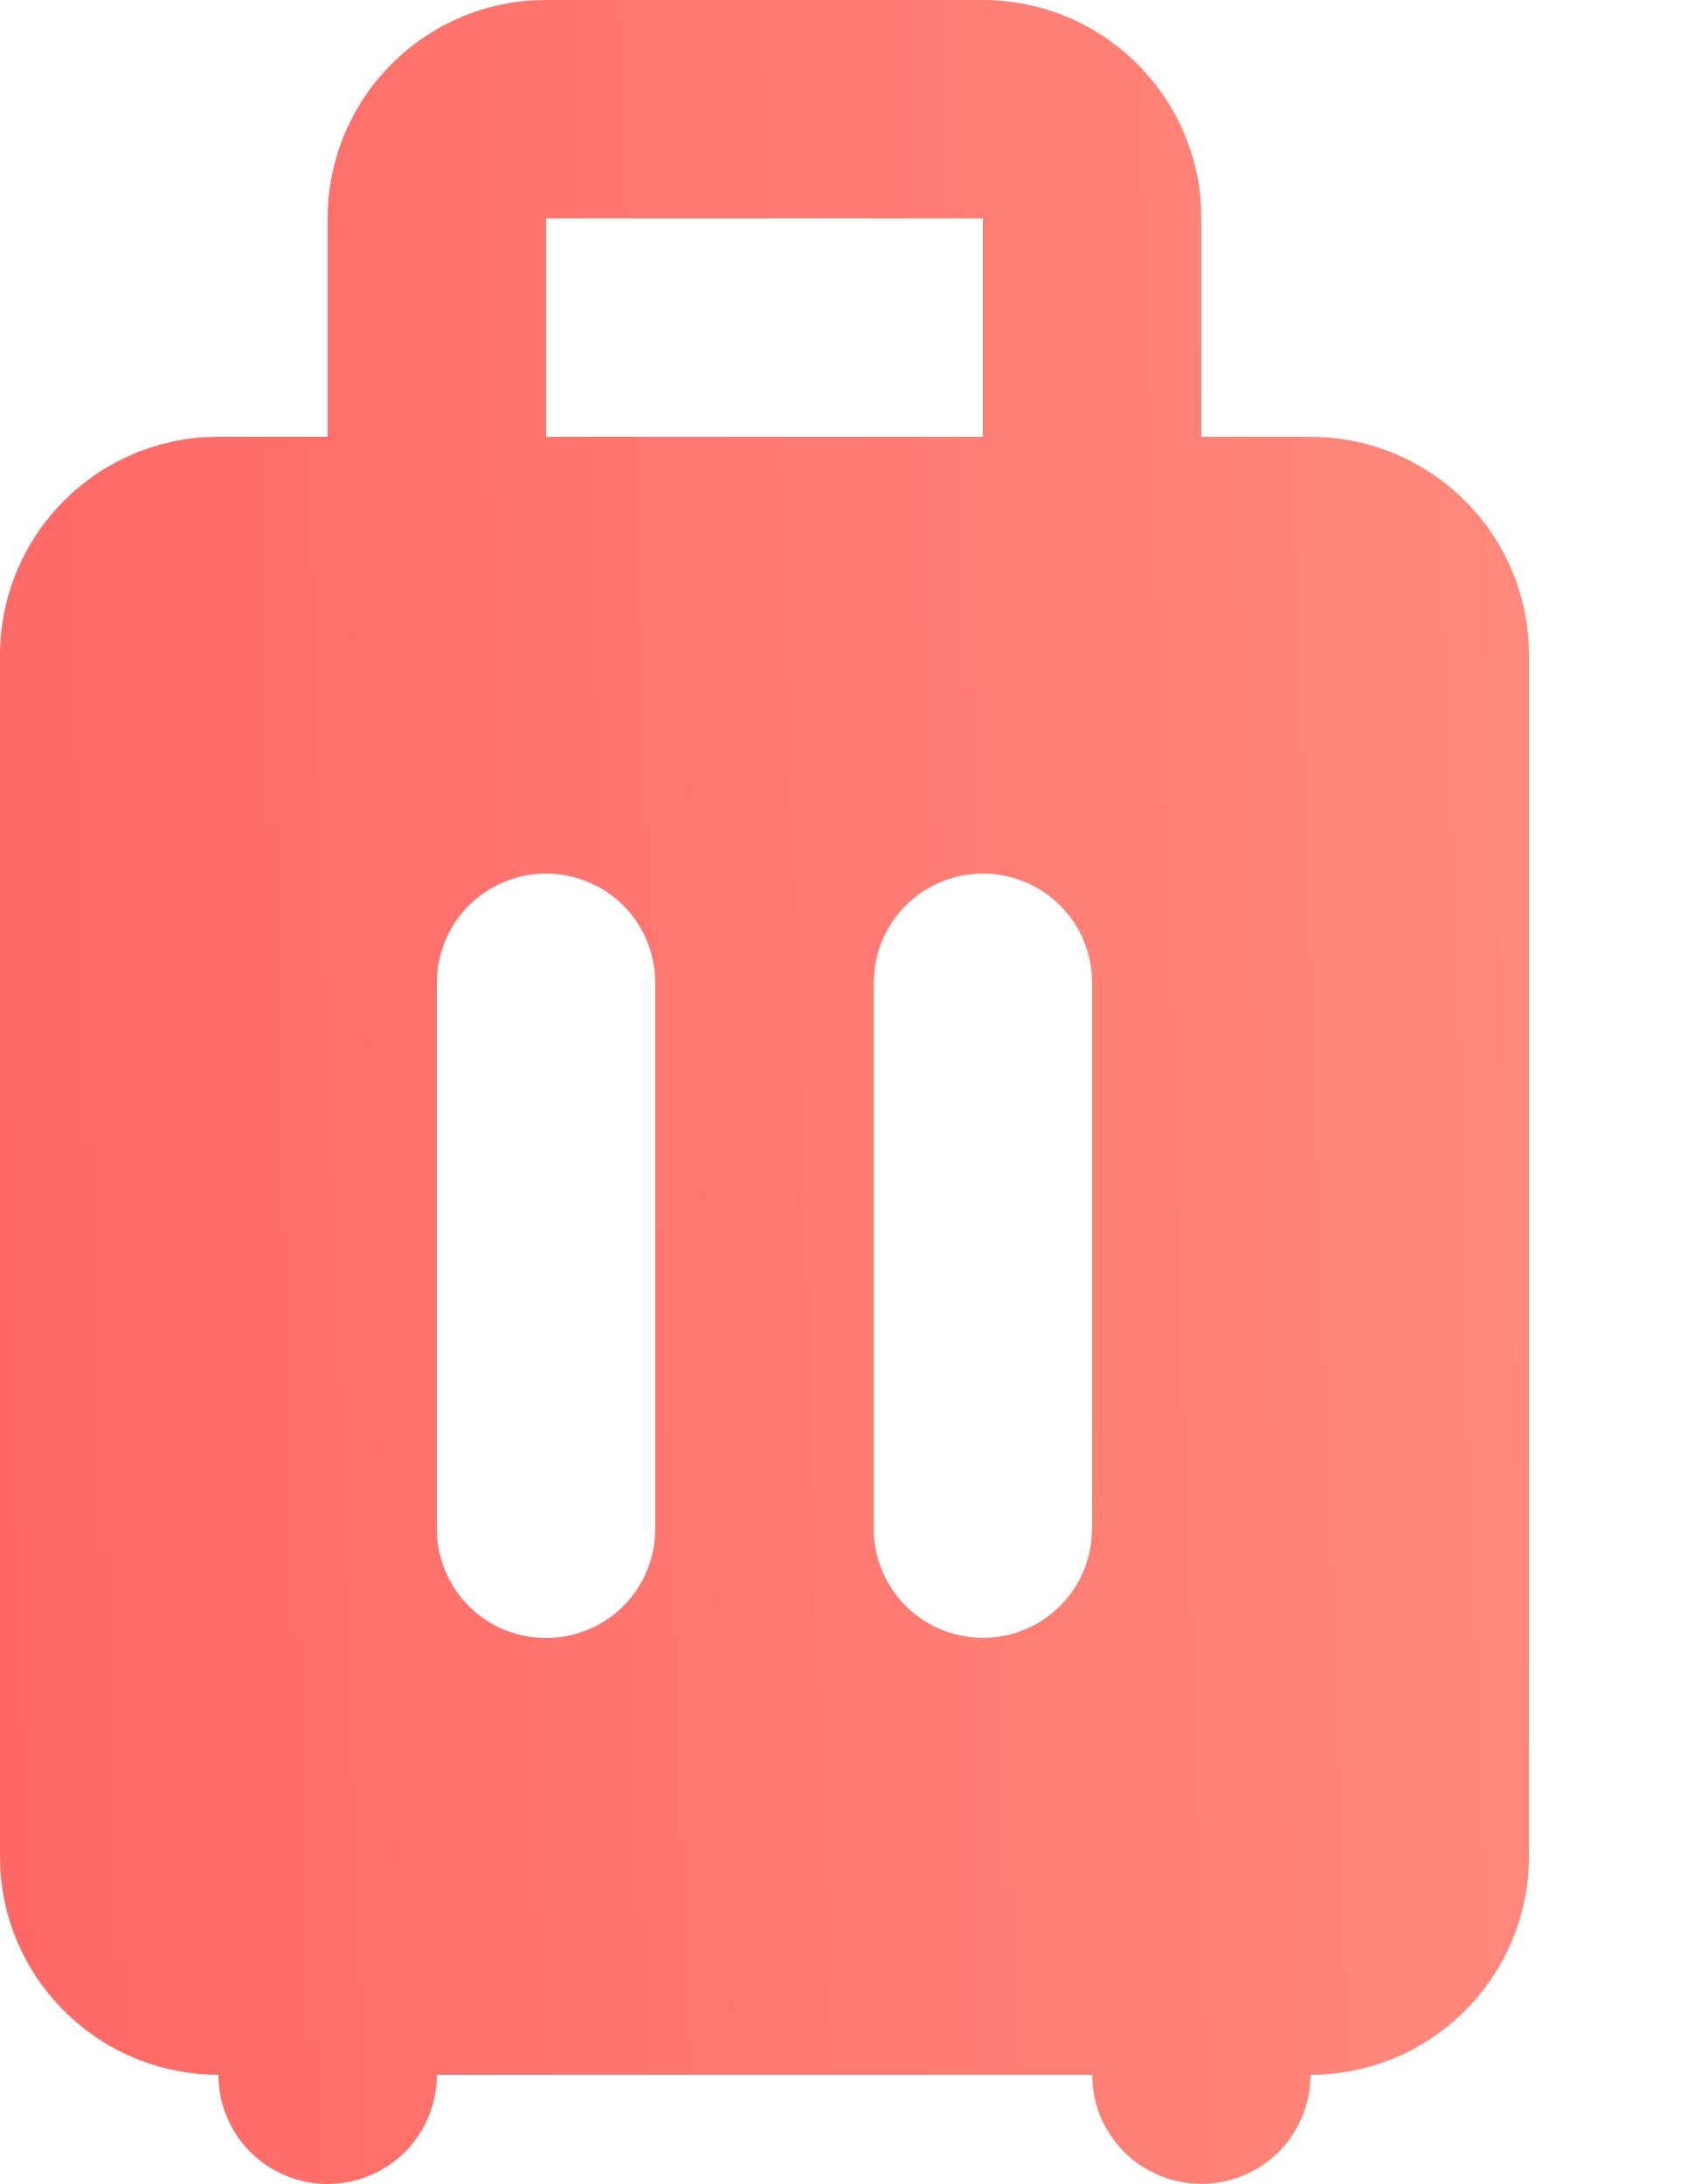
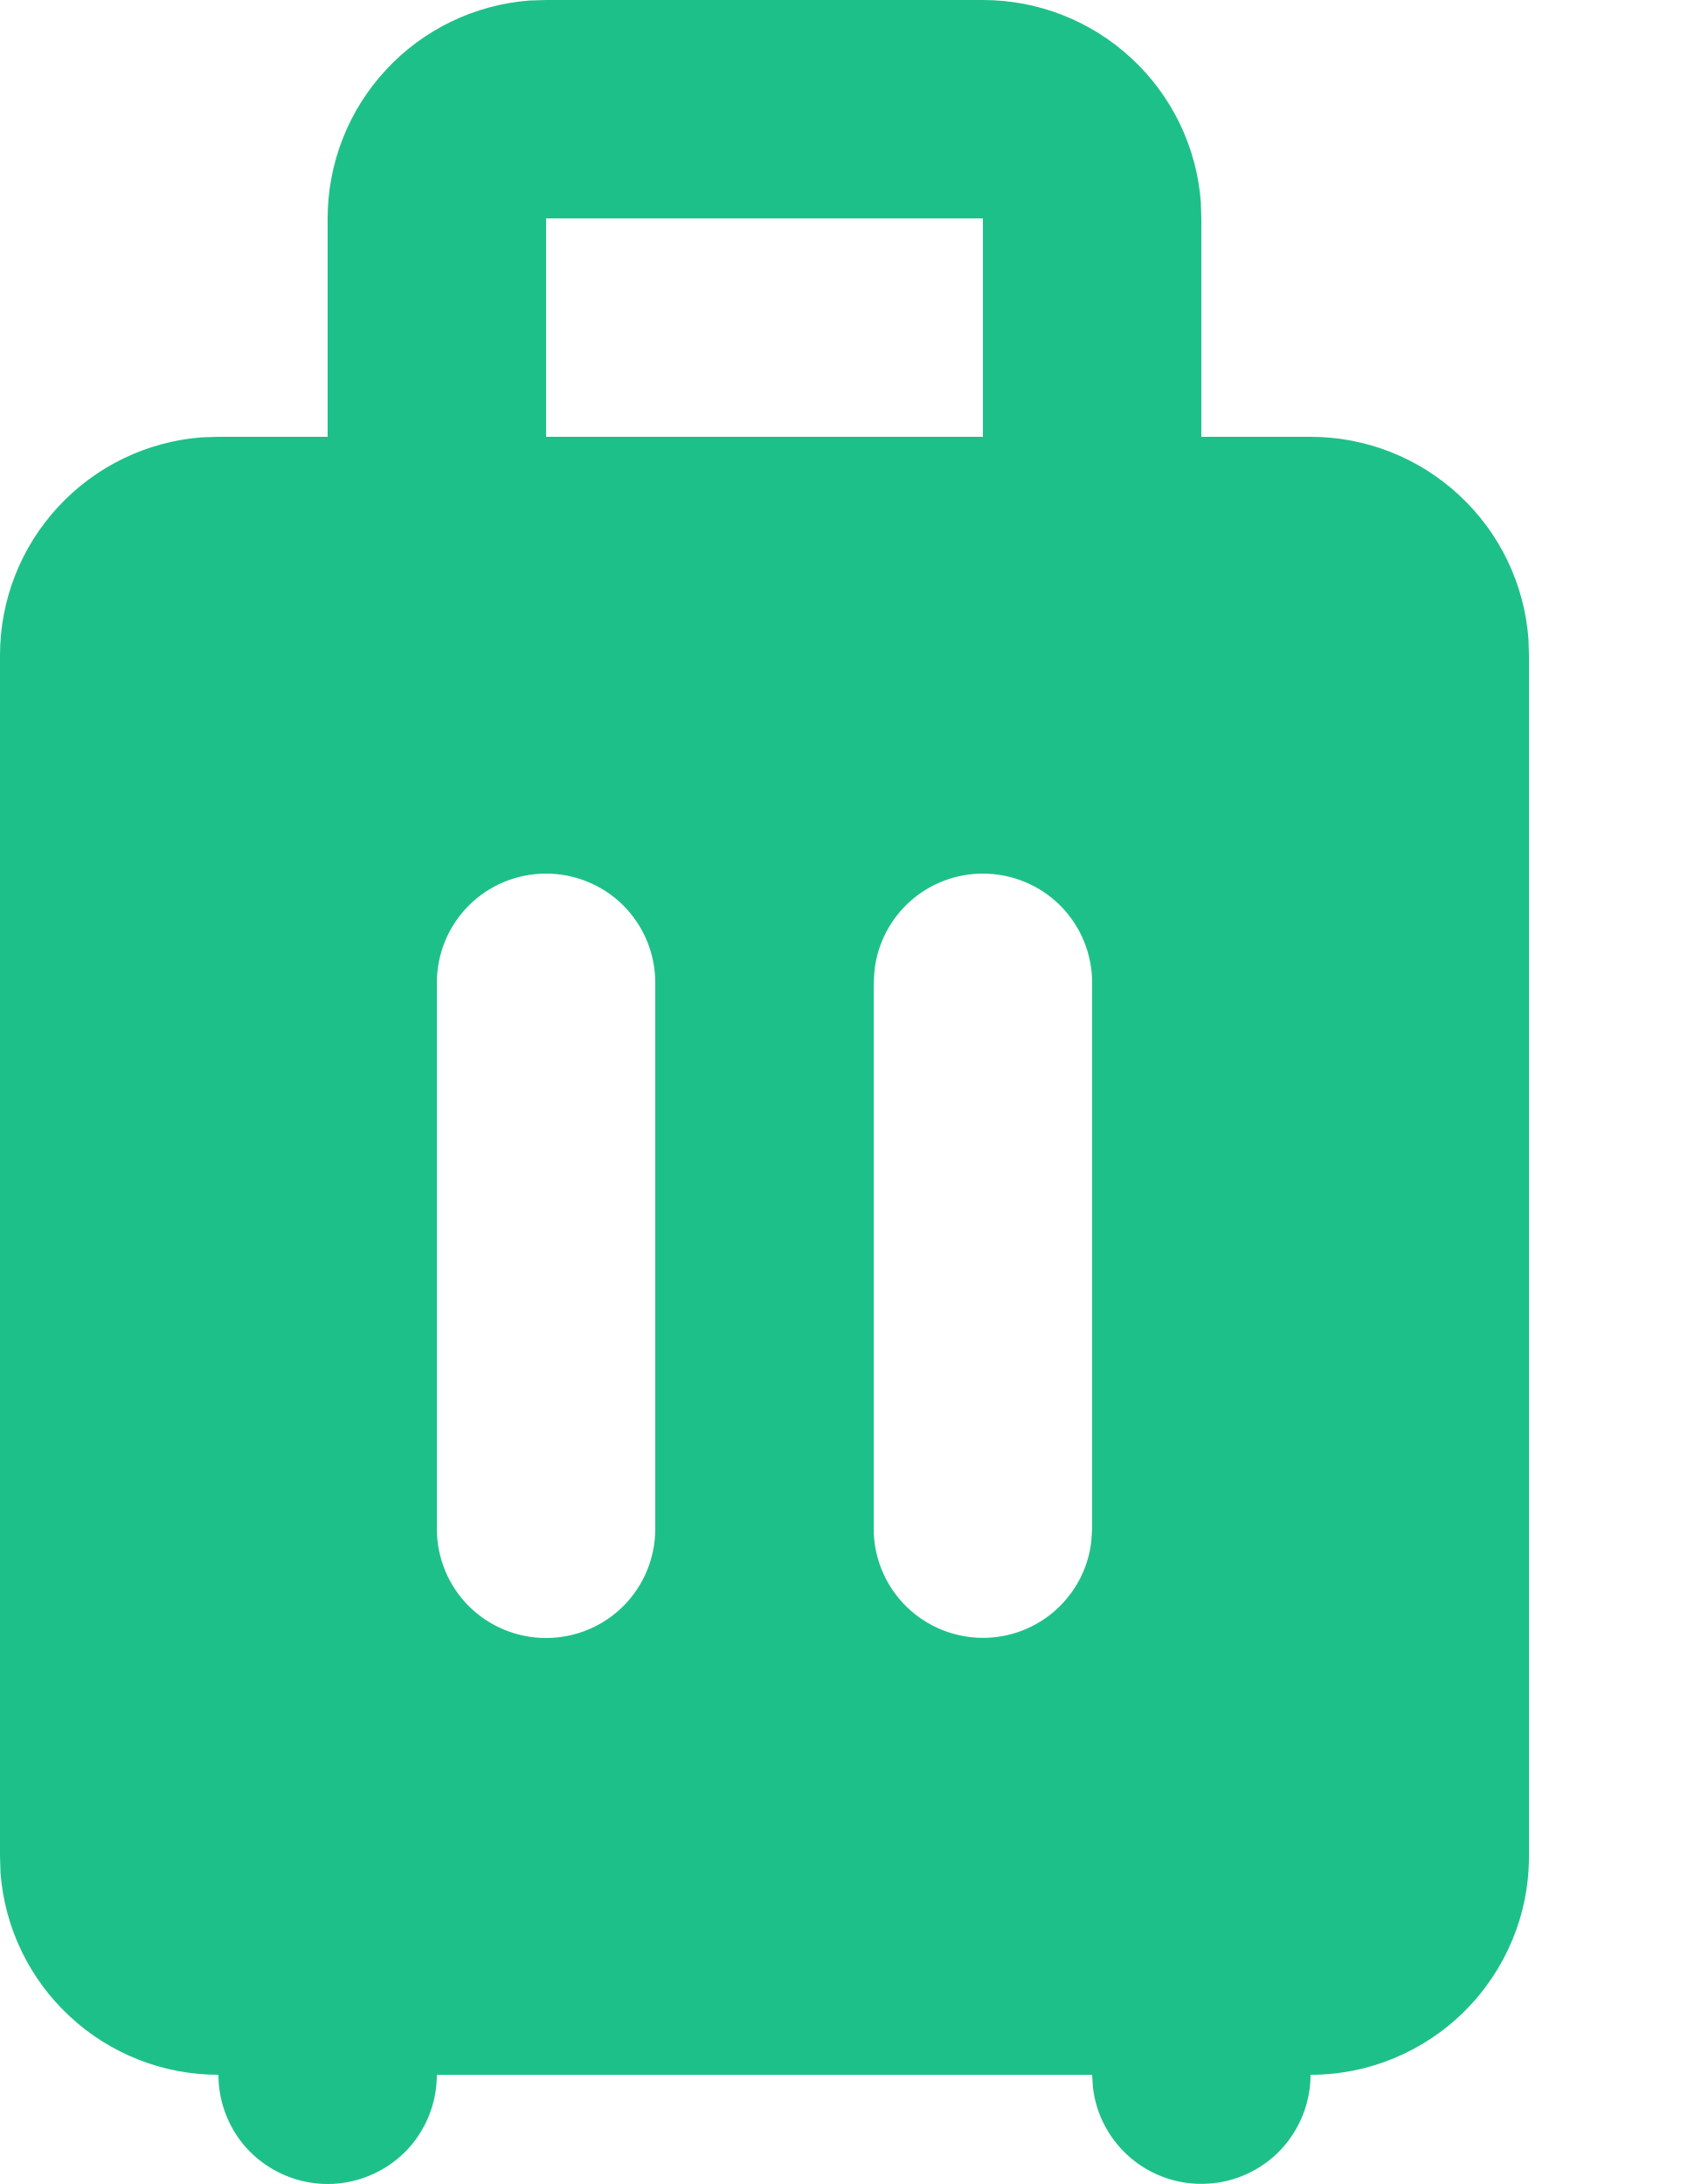
<svg xmlns="http://www.w3.org/2000/svg" width="10" height="13" viewBox="0 0 10 13" fill="none">
  <path id="Vector" fill-rule="evenodd" clip-rule="evenodd" d="M5.85 6.51742e-08C6.178 -0 6.494 0.124 6.734 0.347C6.975 0.57 7.122 0.875 7.147 1.202L7.15 1.3V2.6H7.8C8.128 2.6 8.444 2.724 8.684 2.947C8.925 3.17 9.072 3.475 9.097 3.803L9.1 3.9V11.05C9.1 11.395 8.963 11.725 8.719 11.969C8.475 12.213 8.145 12.35 7.8 12.35C7.8 12.516 7.736 12.675 7.623 12.796C7.509 12.916 7.353 12.989 7.188 12.998C7.023 13.008 6.86 12.954 6.733 12.848C6.606 12.741 6.524 12.591 6.505 12.426L6.5 12.35H2.6C2.6 12.522 2.532 12.688 2.41 12.81C2.288 12.931 2.122 13 1.95 13C1.778 13 1.612 12.931 1.49 12.81C1.368 12.688 1.3 12.522 1.3 12.35C0.972 12.35 0.656 12.226 0.416 12.003C0.175 11.78 0.028 11.475 0.003 11.148L6.51742e-08 11.05V3.9C-0 3.572 0.124 3.256 0.347 3.016C0.57 2.775 0.875 2.628 1.202 2.603L1.3 2.6H1.95V1.3C1.95 0.972 2.074 0.656 2.297 0.416C2.52 0.175 2.825 0.028 3.152 0.003L3.25 6.51742e-08H5.85ZM3.25 5.2C3.078 5.2 2.912 5.268 2.79 5.39C2.668 5.512 2.6 5.678 2.6 5.85V9.1C2.6 9.272 2.668 9.438 2.79 9.56C2.912 9.682 3.078 9.75 3.25 9.75C3.422 9.75 3.588 9.682 3.71 9.56C3.832 9.438 3.9 9.272 3.9 9.1V5.85C3.9 5.678 3.832 5.512 3.71 5.39C3.588 5.268 3.422 5.2 3.25 5.2ZM5.85 5.2C5.691 5.2 5.537 5.258 5.418 5.364C5.299 5.47 5.223 5.616 5.205 5.774L5.2 5.85V9.1C5.2 9.266 5.264 9.425 5.377 9.545C5.491 9.666 5.647 9.738 5.812 9.748C5.977 9.758 6.14 9.704 6.267 9.598C6.394 9.491 6.476 9.341 6.495 9.176L6.5 9.1V5.85C6.5 5.678 6.432 5.512 6.31 5.39C6.188 5.268 6.022 5.2 5.85 5.2ZM5.85 1.3H3.25V2.6H5.85V1.3Z" fill="url(#paint0_linear_1858_558)" />
  <defs>
    <linearGradient id="paint0_linear_1858_558" x1="-2.692" y1="6.5" x2="11.057" y2="6.025" gradientUnits="userSpaceOnUse">
-       <stop stop-color="#FF5F5F" />
-       <stop offset="1" stop-color="#FF9080" />
+       <stop stop-color="#1EC089" />
+       <stop offset="1" stop-color="#1EC089" />
    </linearGradient>
  </defs>
</svg>
